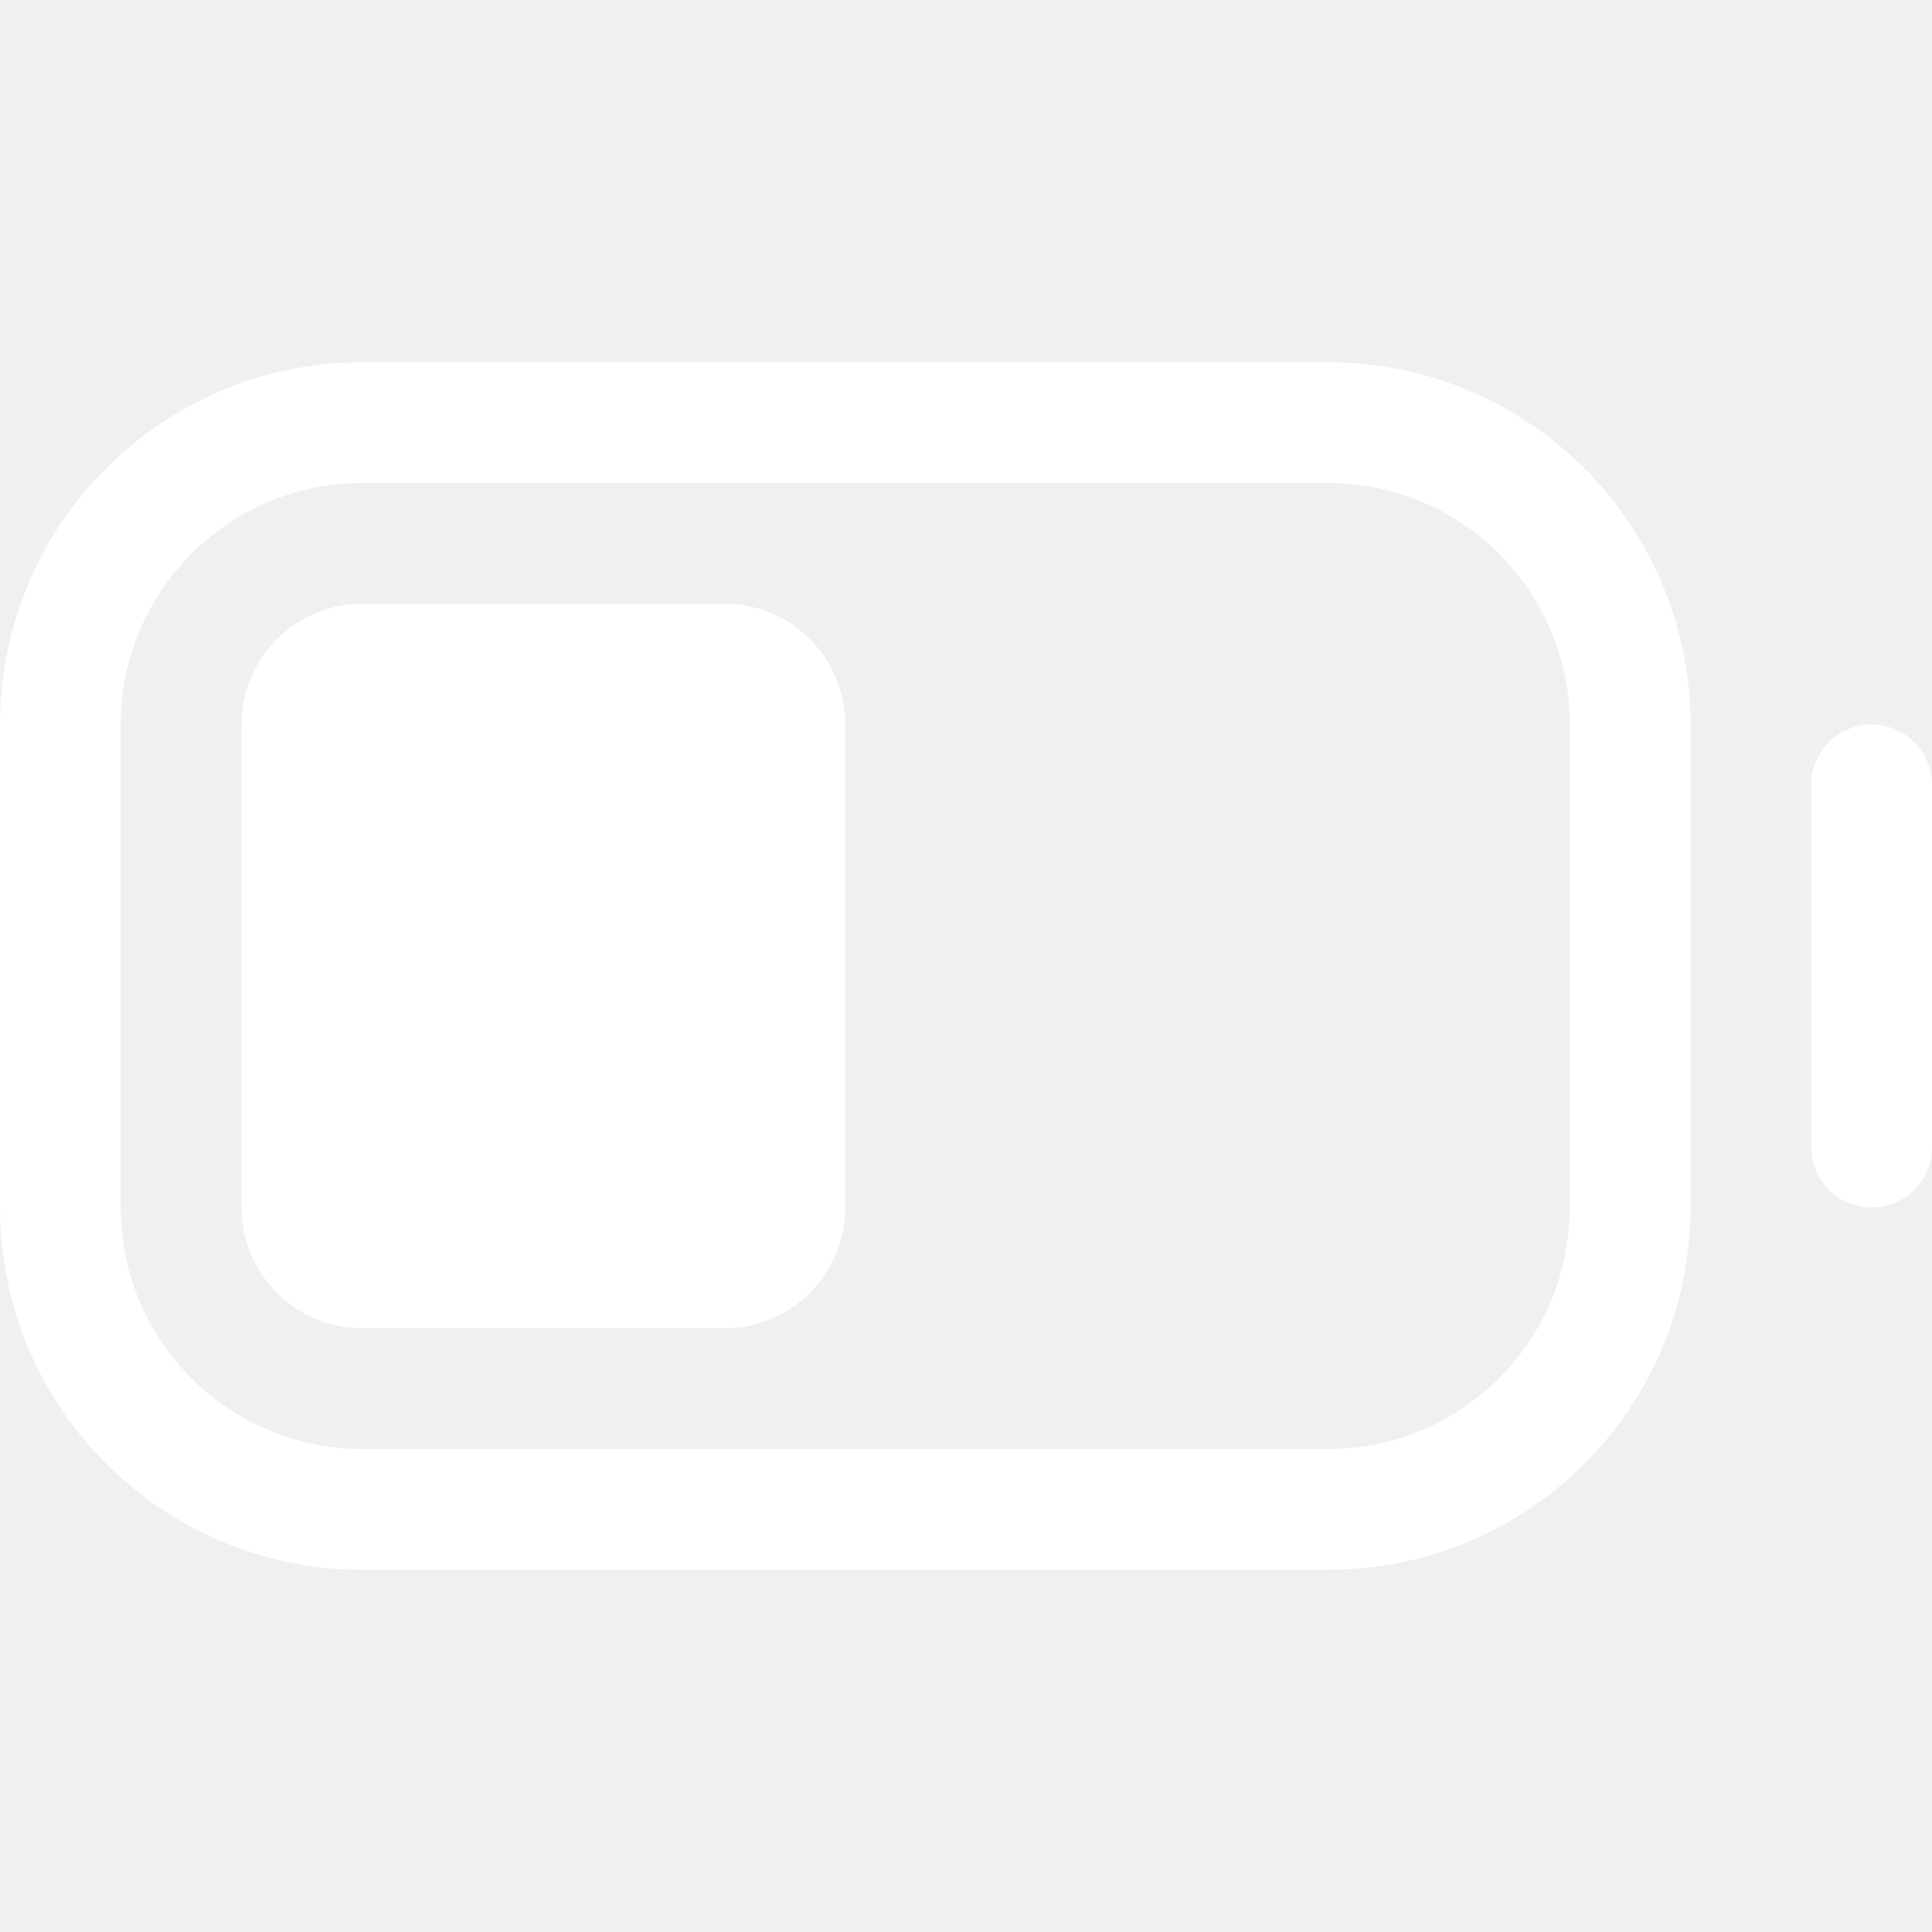
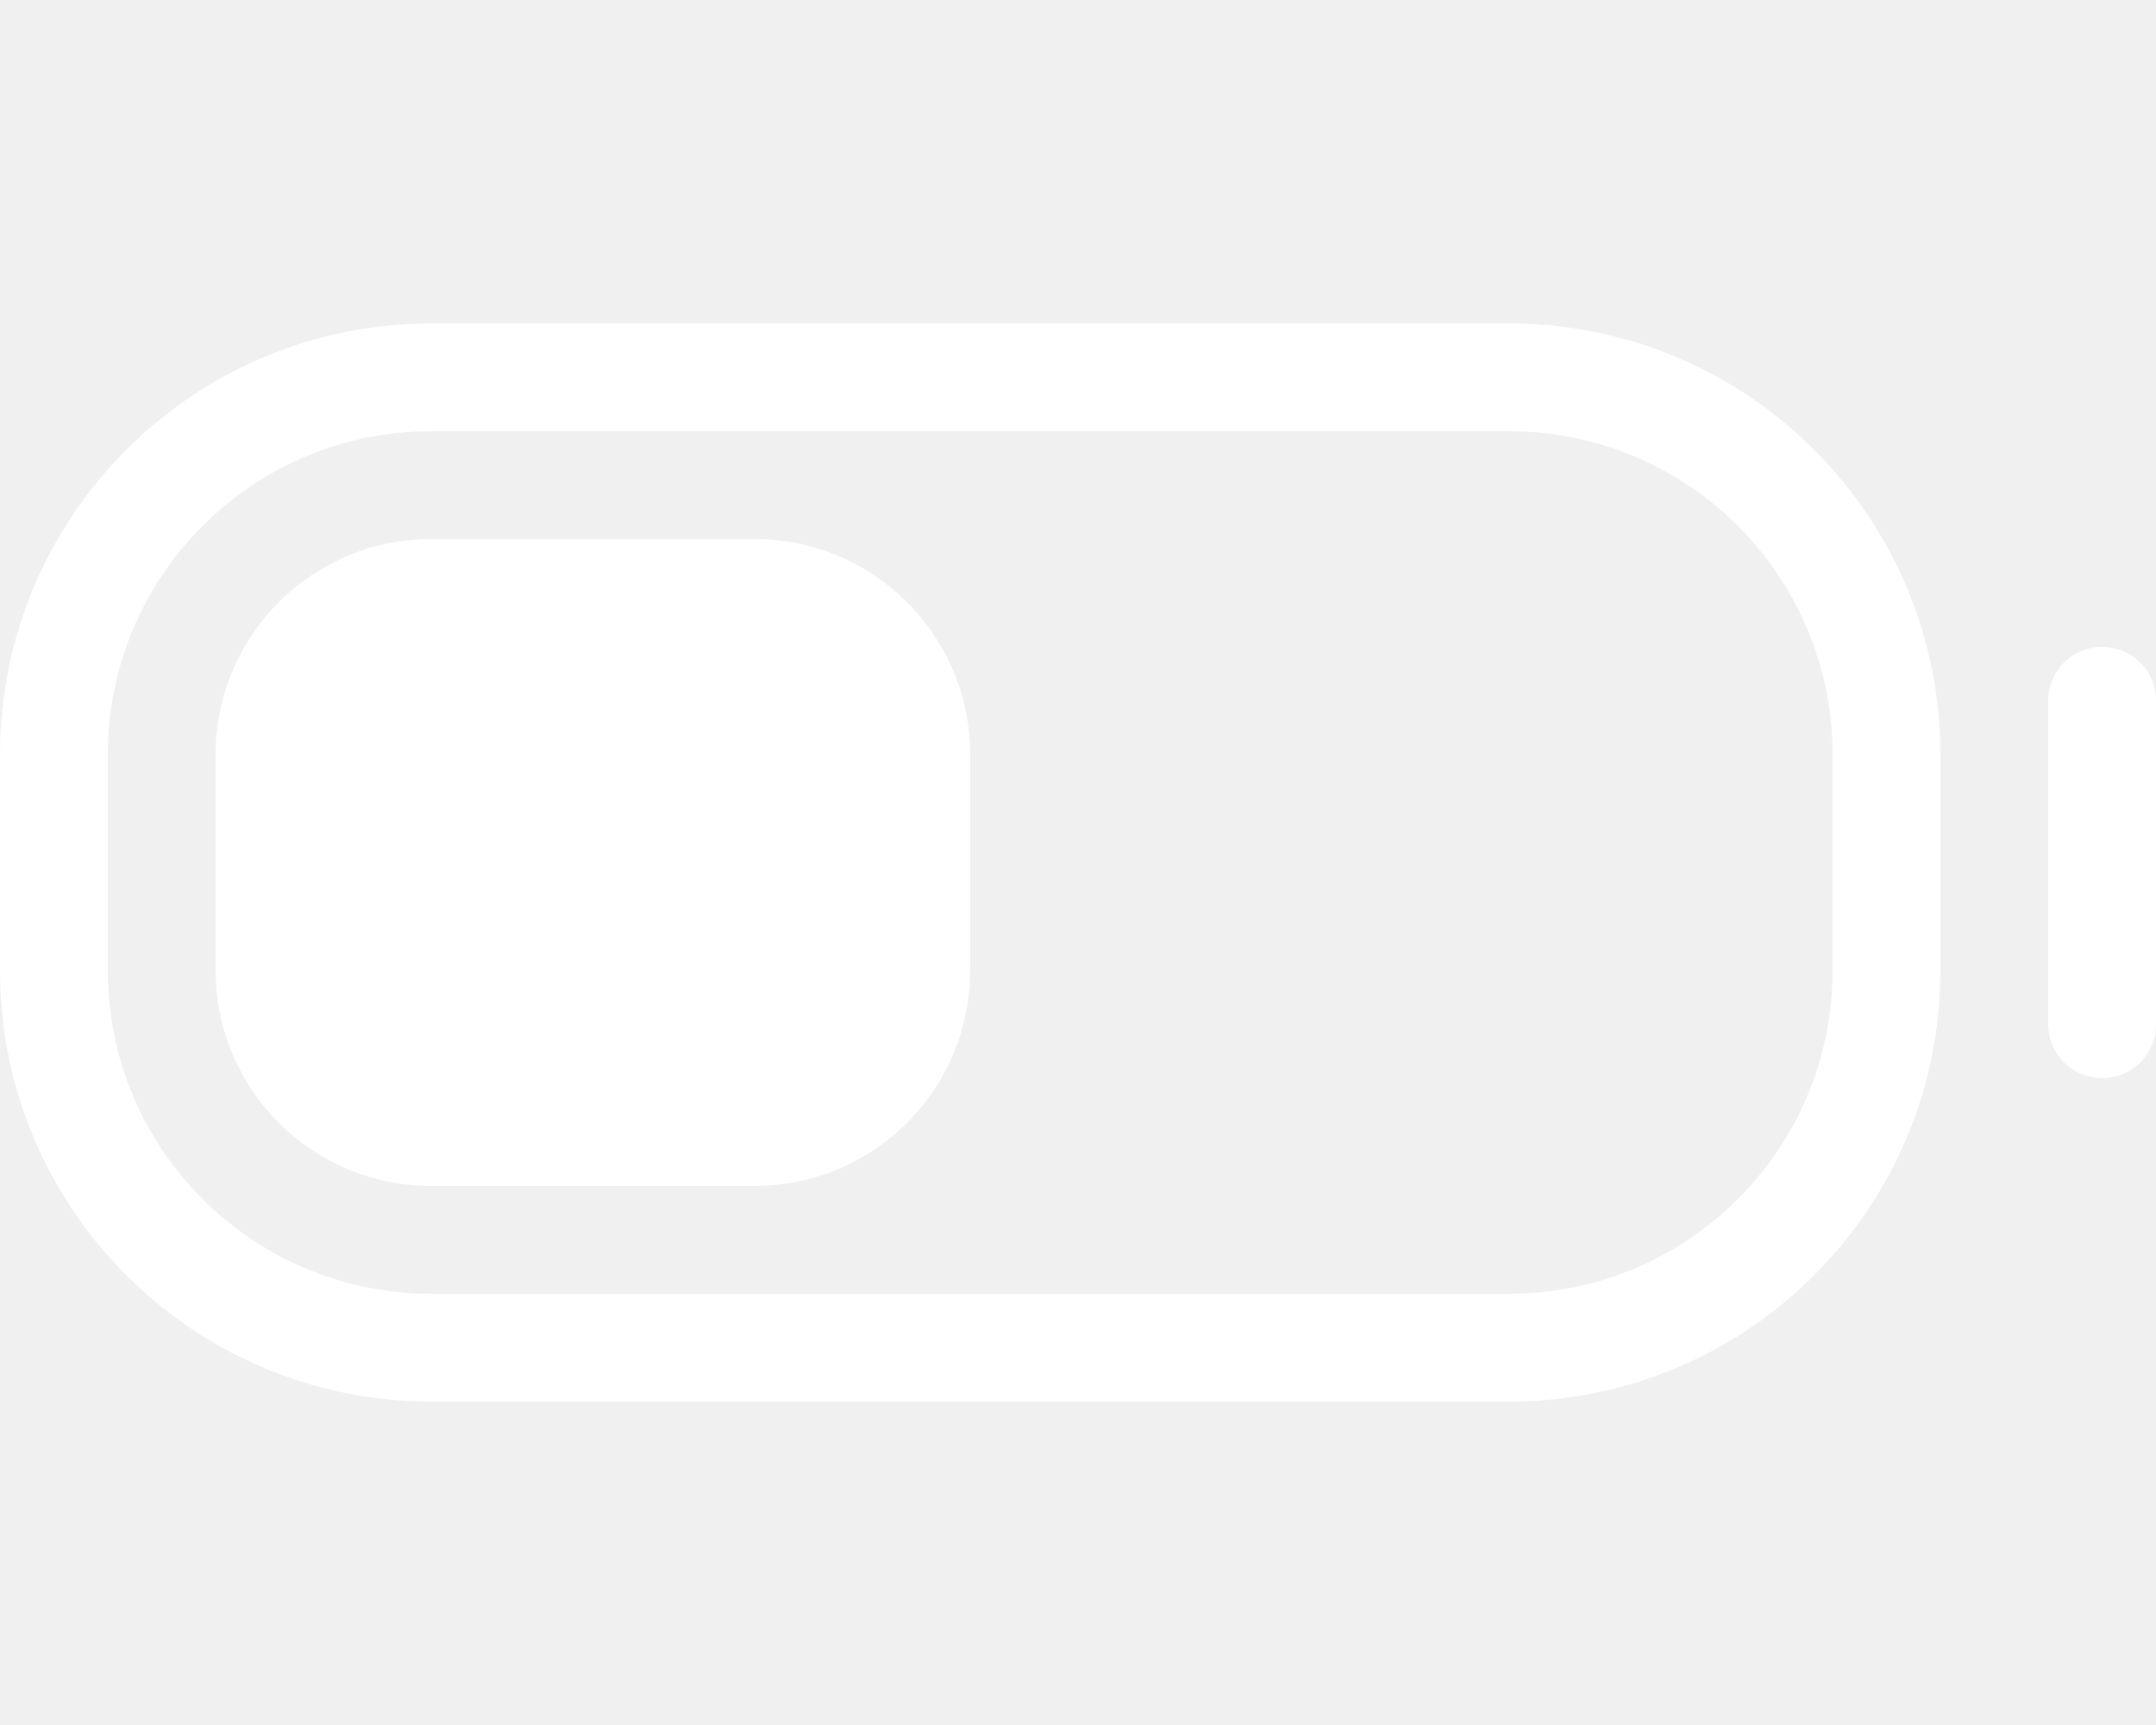
- <svg xmlns="http://www.w3.org/2000/svg" width="16" height="16" viewBox="0 0 16 16" fill="none">
-   <path d="M15.5 6.5V9.5M3 12.5H11C12.381 12.5 13.5 11.381 13.5 10V6C13.5 4.619 12.381 3.5 11 3.5H3C1.619 3.5 0.5 4.619 0.5 6V10C0.5 11.381 1.619 12.5 3 12.5Z" stroke="white" stroke-linecap="round" stroke-linejoin="round" />
-   <rect x="2" y="5" width="5" height="6" rx="1" fill="white" />
+ <svg xmlns="http://www.w3.org/2000/svg" width="20" height="16" viewBox="0 0 20 16" fill="none">
+   <rect x="2" y="5" width="7" height="6" rx="2" fill="white" />
+   <path d="M19.5 6.5V9.5M4 12.5H14C15.933 12.5 17.5 10.933 17.5 9V7C17.5 5.067 15.933 3.5 14 3.5H4C2.067 3.5 0.5 5.067 0.5 7V9C0.5 10.933 2.067 12.5 4 12.5Z" stroke="white" stroke-linecap="round" stroke-linejoin="round" />
</svg>
